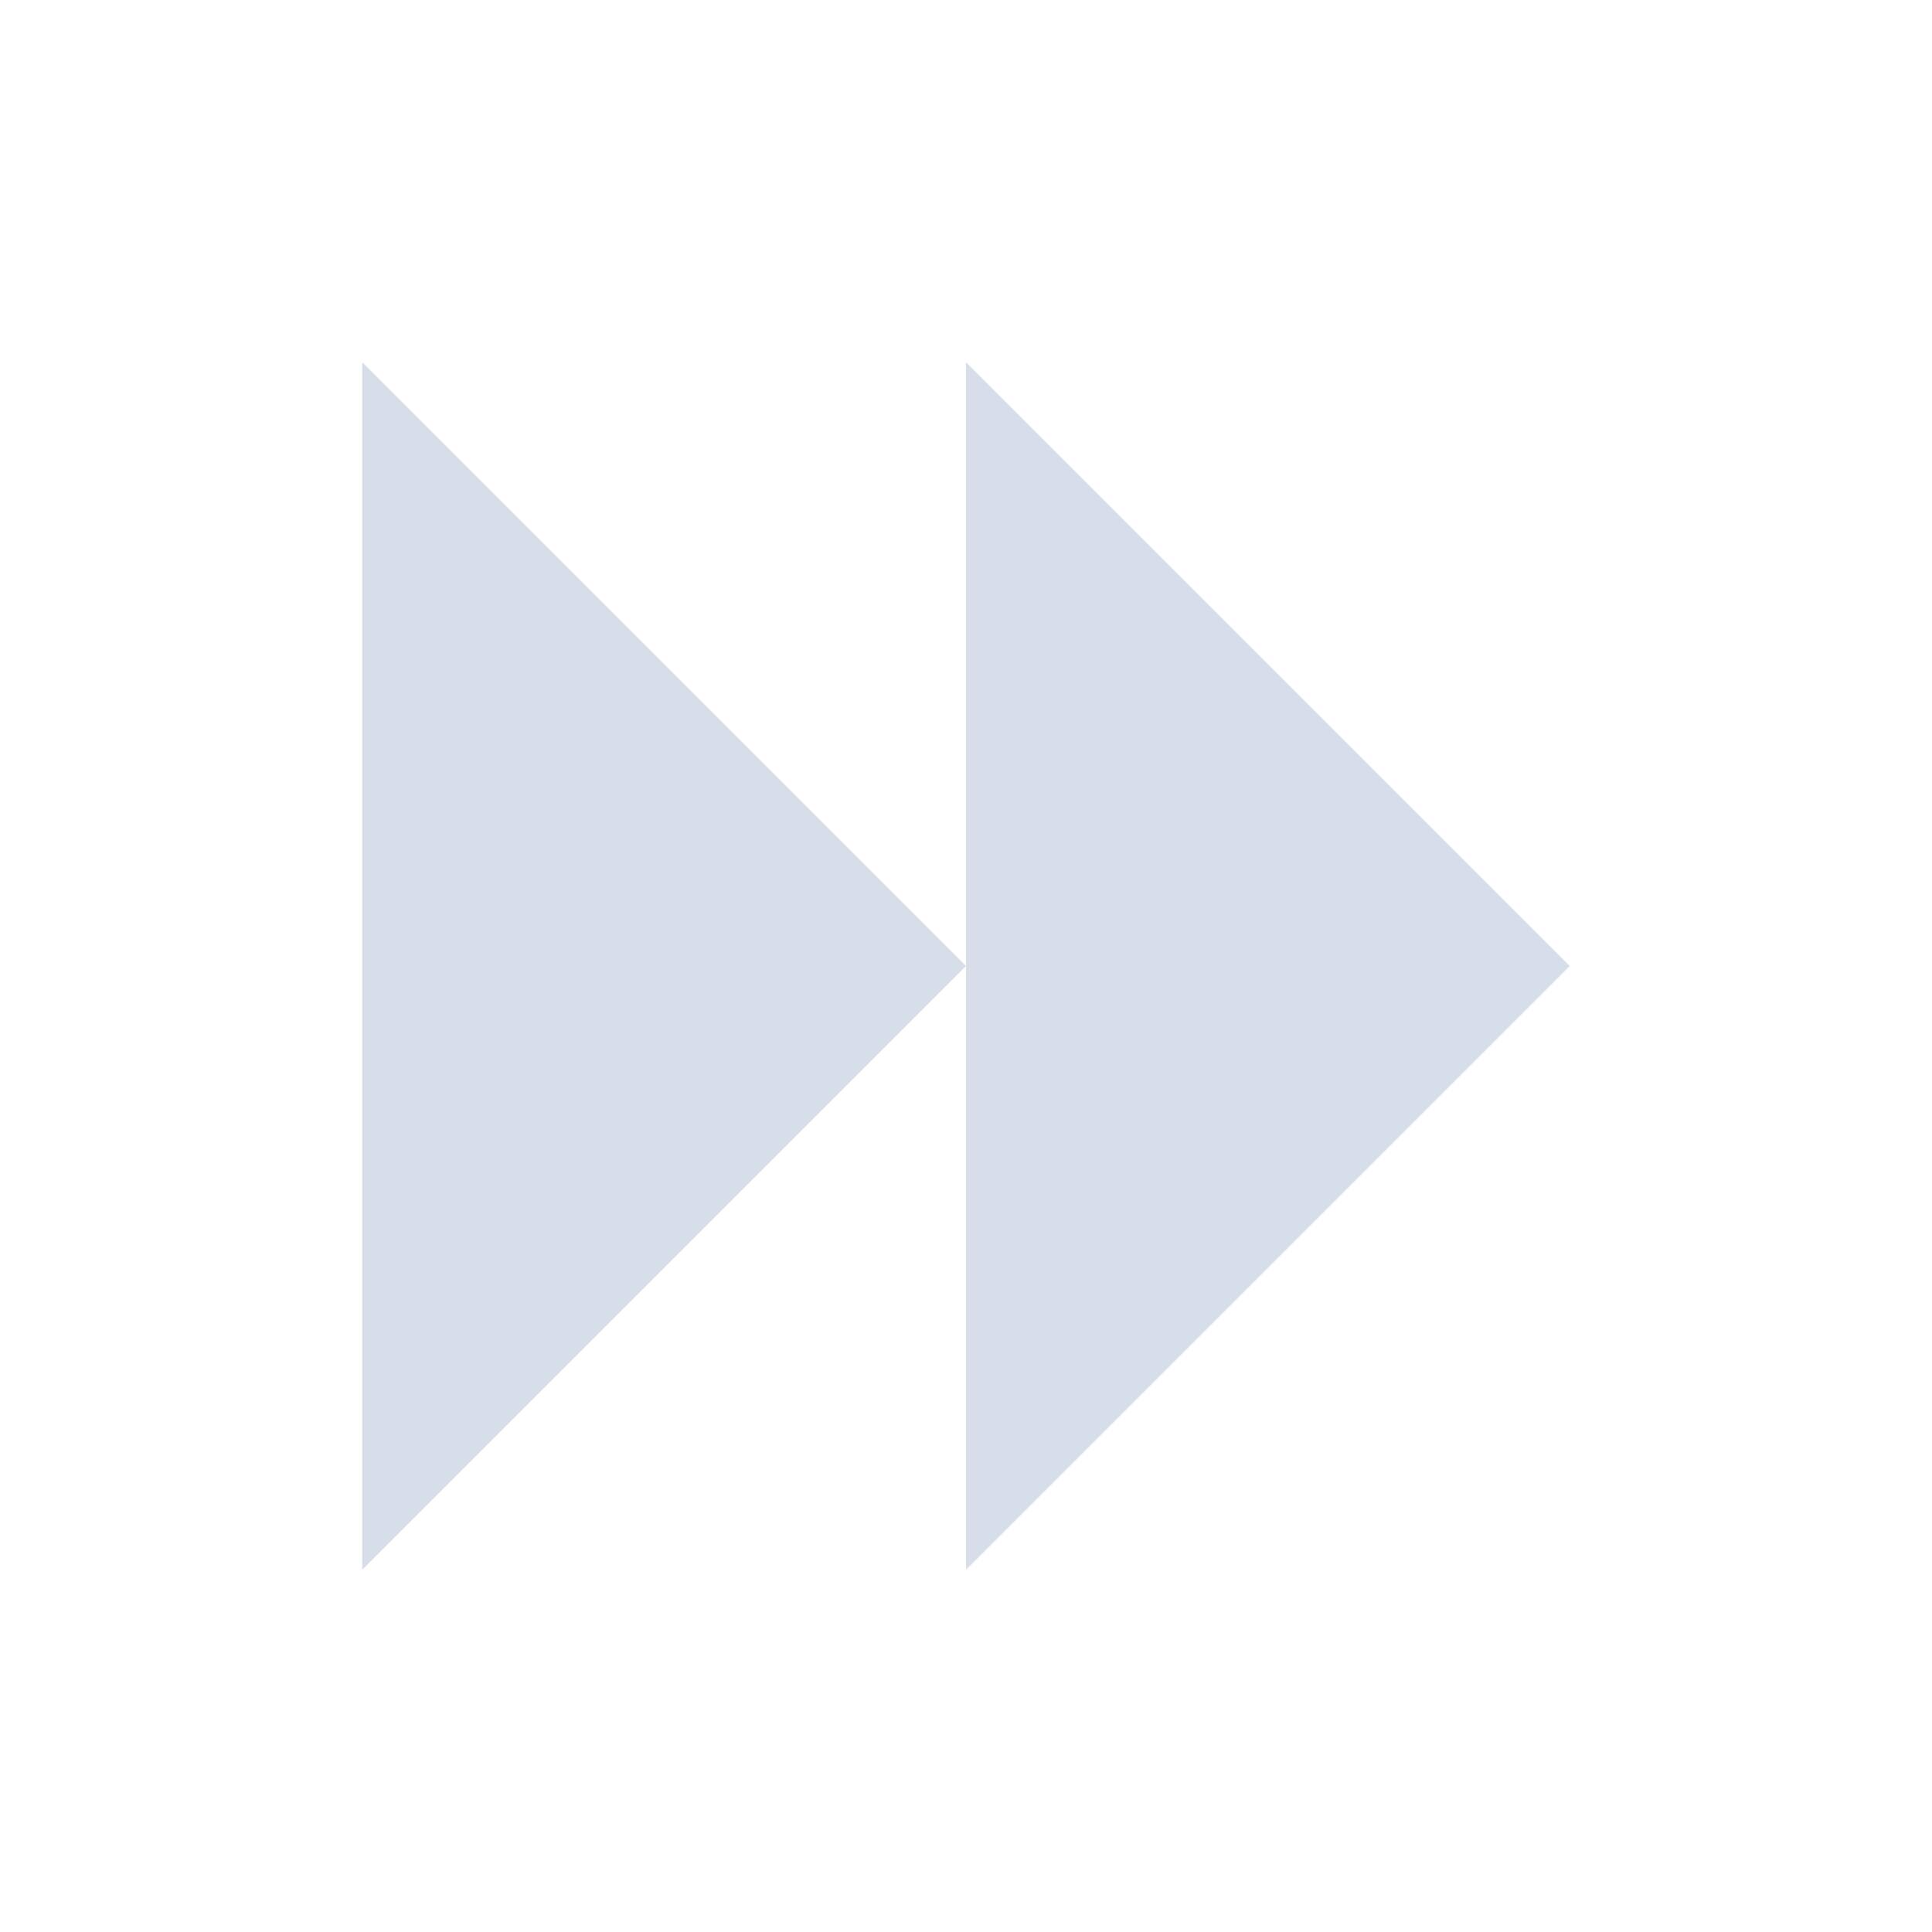
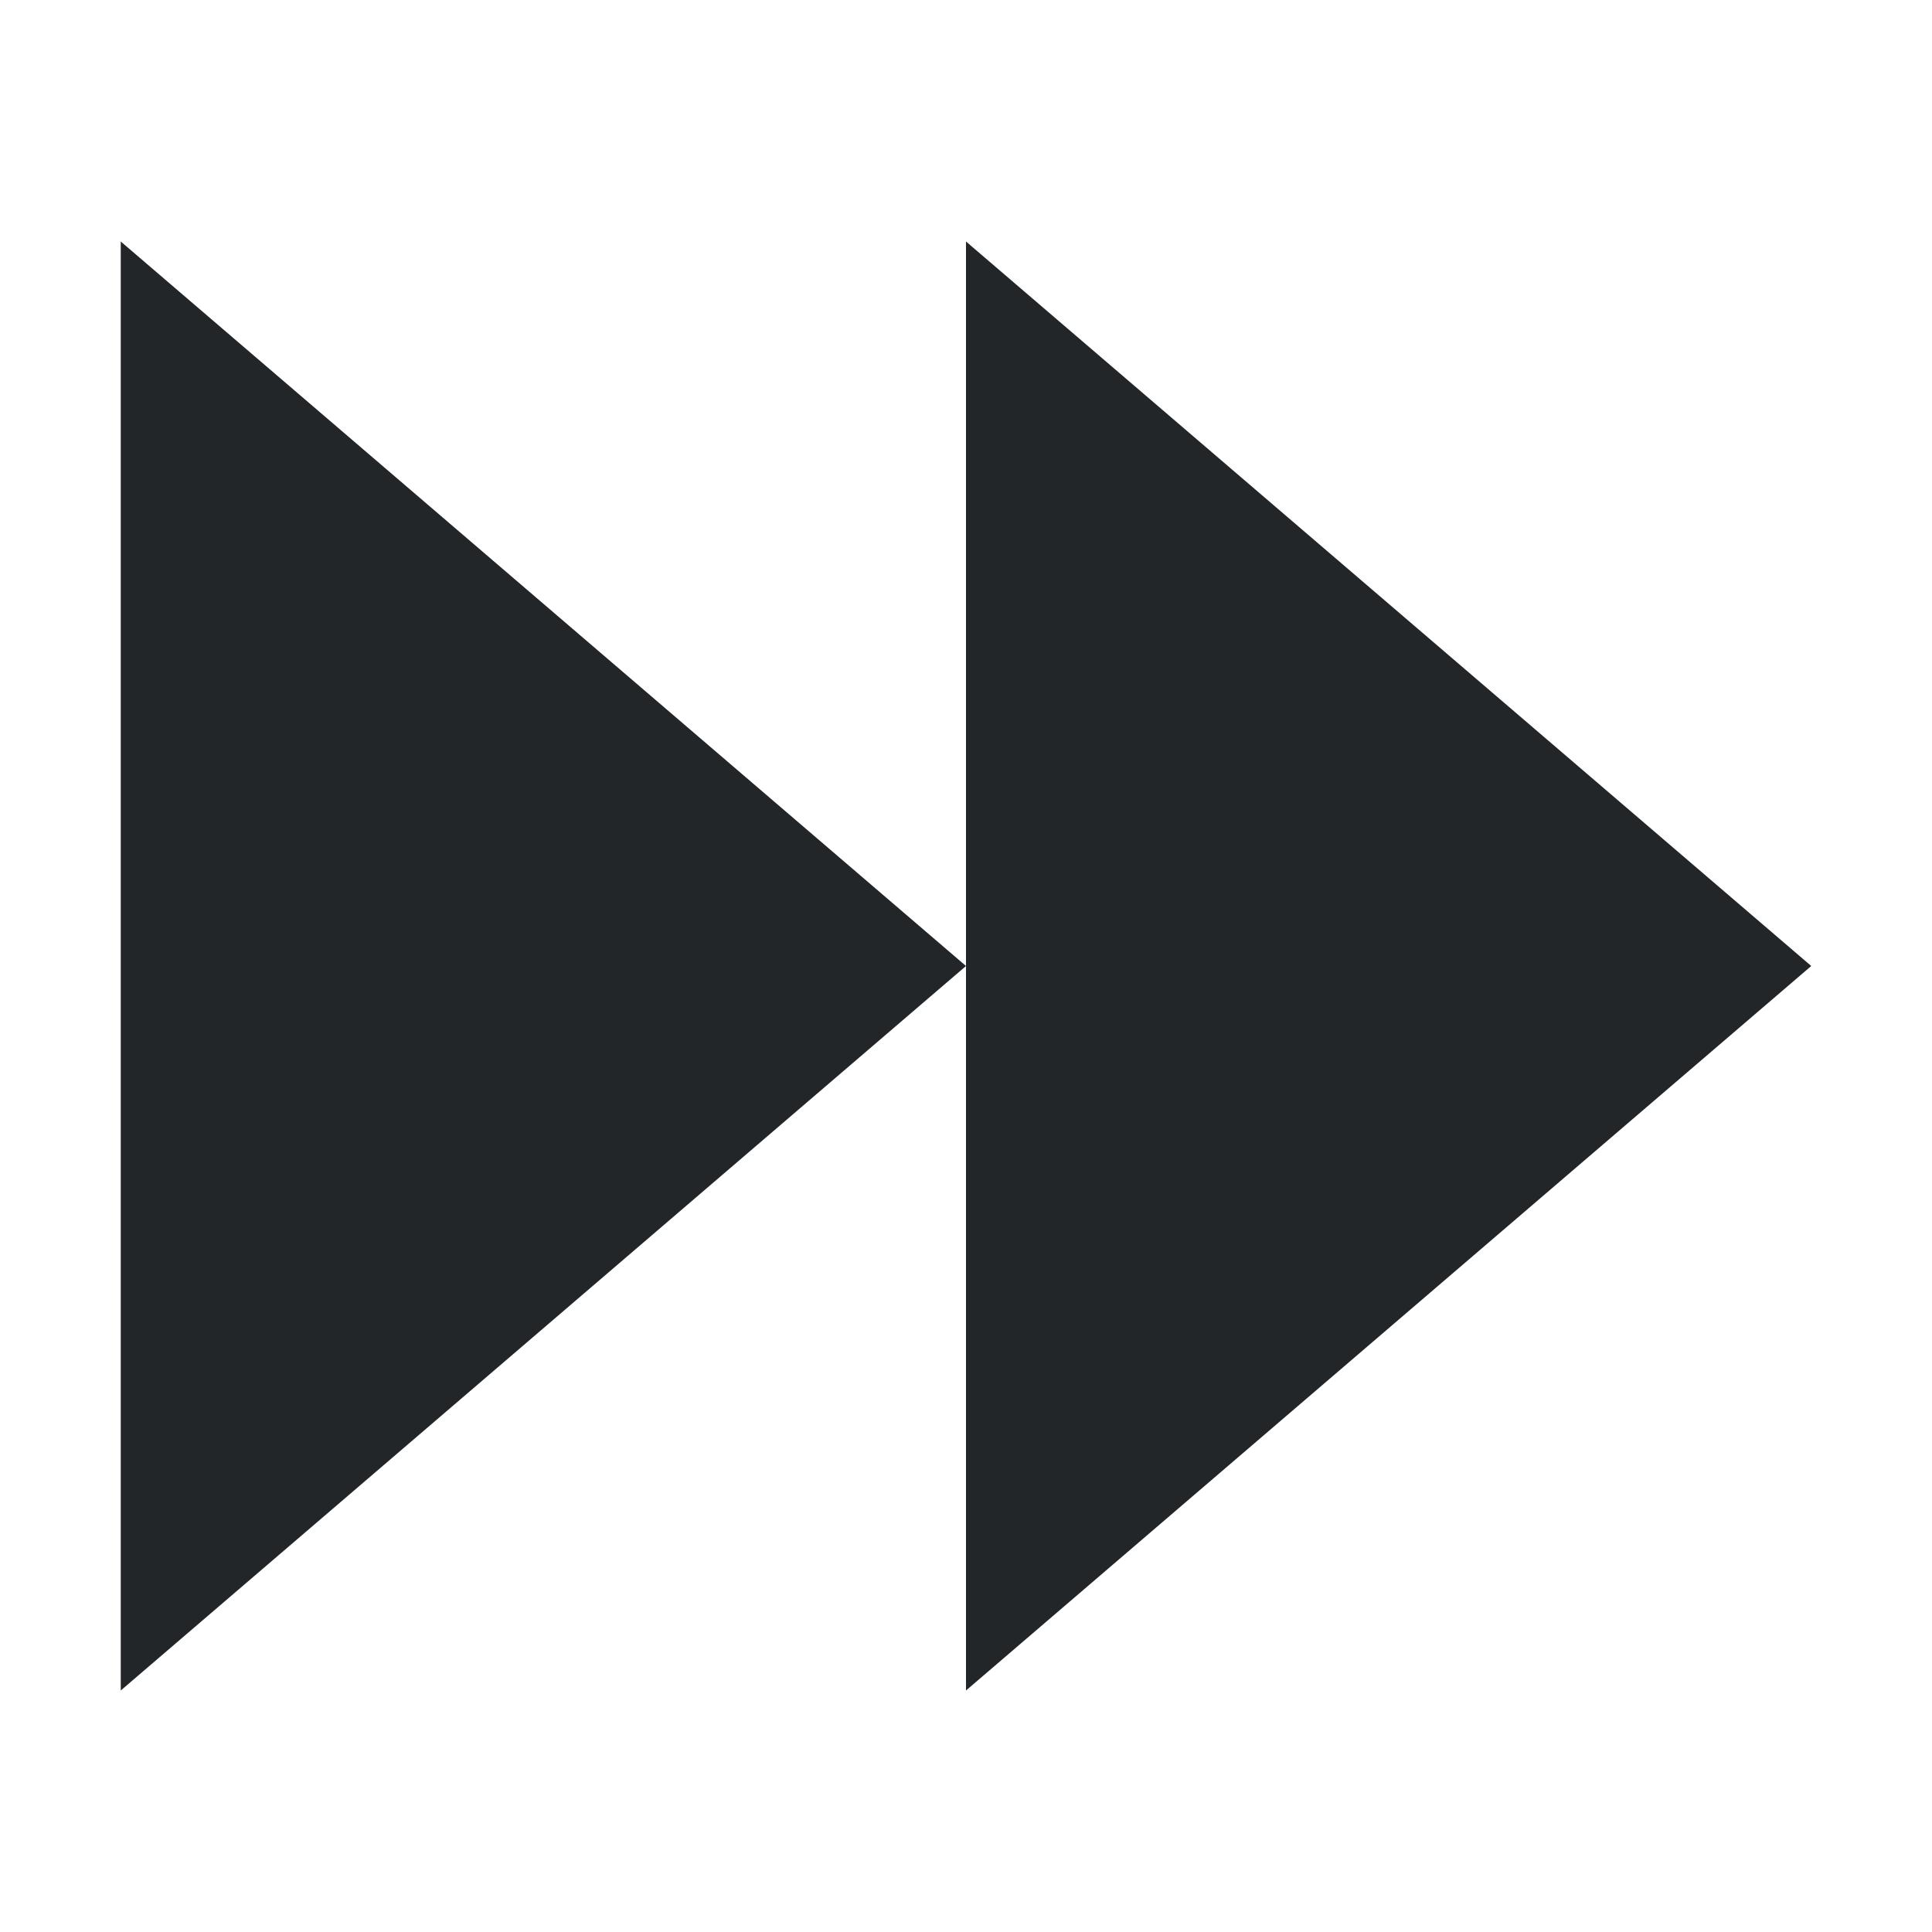
<svg xmlns="http://www.w3.org/2000/svg" viewBox="0 0 16 16">
-   <defs>
-     <style type="text/css">.ColorScheme-Text {
-         color:#d8dee9;
-       }</style>
-   </defs>
-   <path class="ColorScheme-Text" d="m3 3v10l5-5zm5 5v5l5-5-5-5z" fill="currentColor" />
+   <style type="text/css" id="current-color-scheme">
+         .ColorScheme-Text {
+             color:#232629;
+         }
+     </style>
+   <path d="m8 2v12l7-6zm-7 0v12l7-6z" class="ColorScheme-Text" fill="currentColor" />
</svg>
